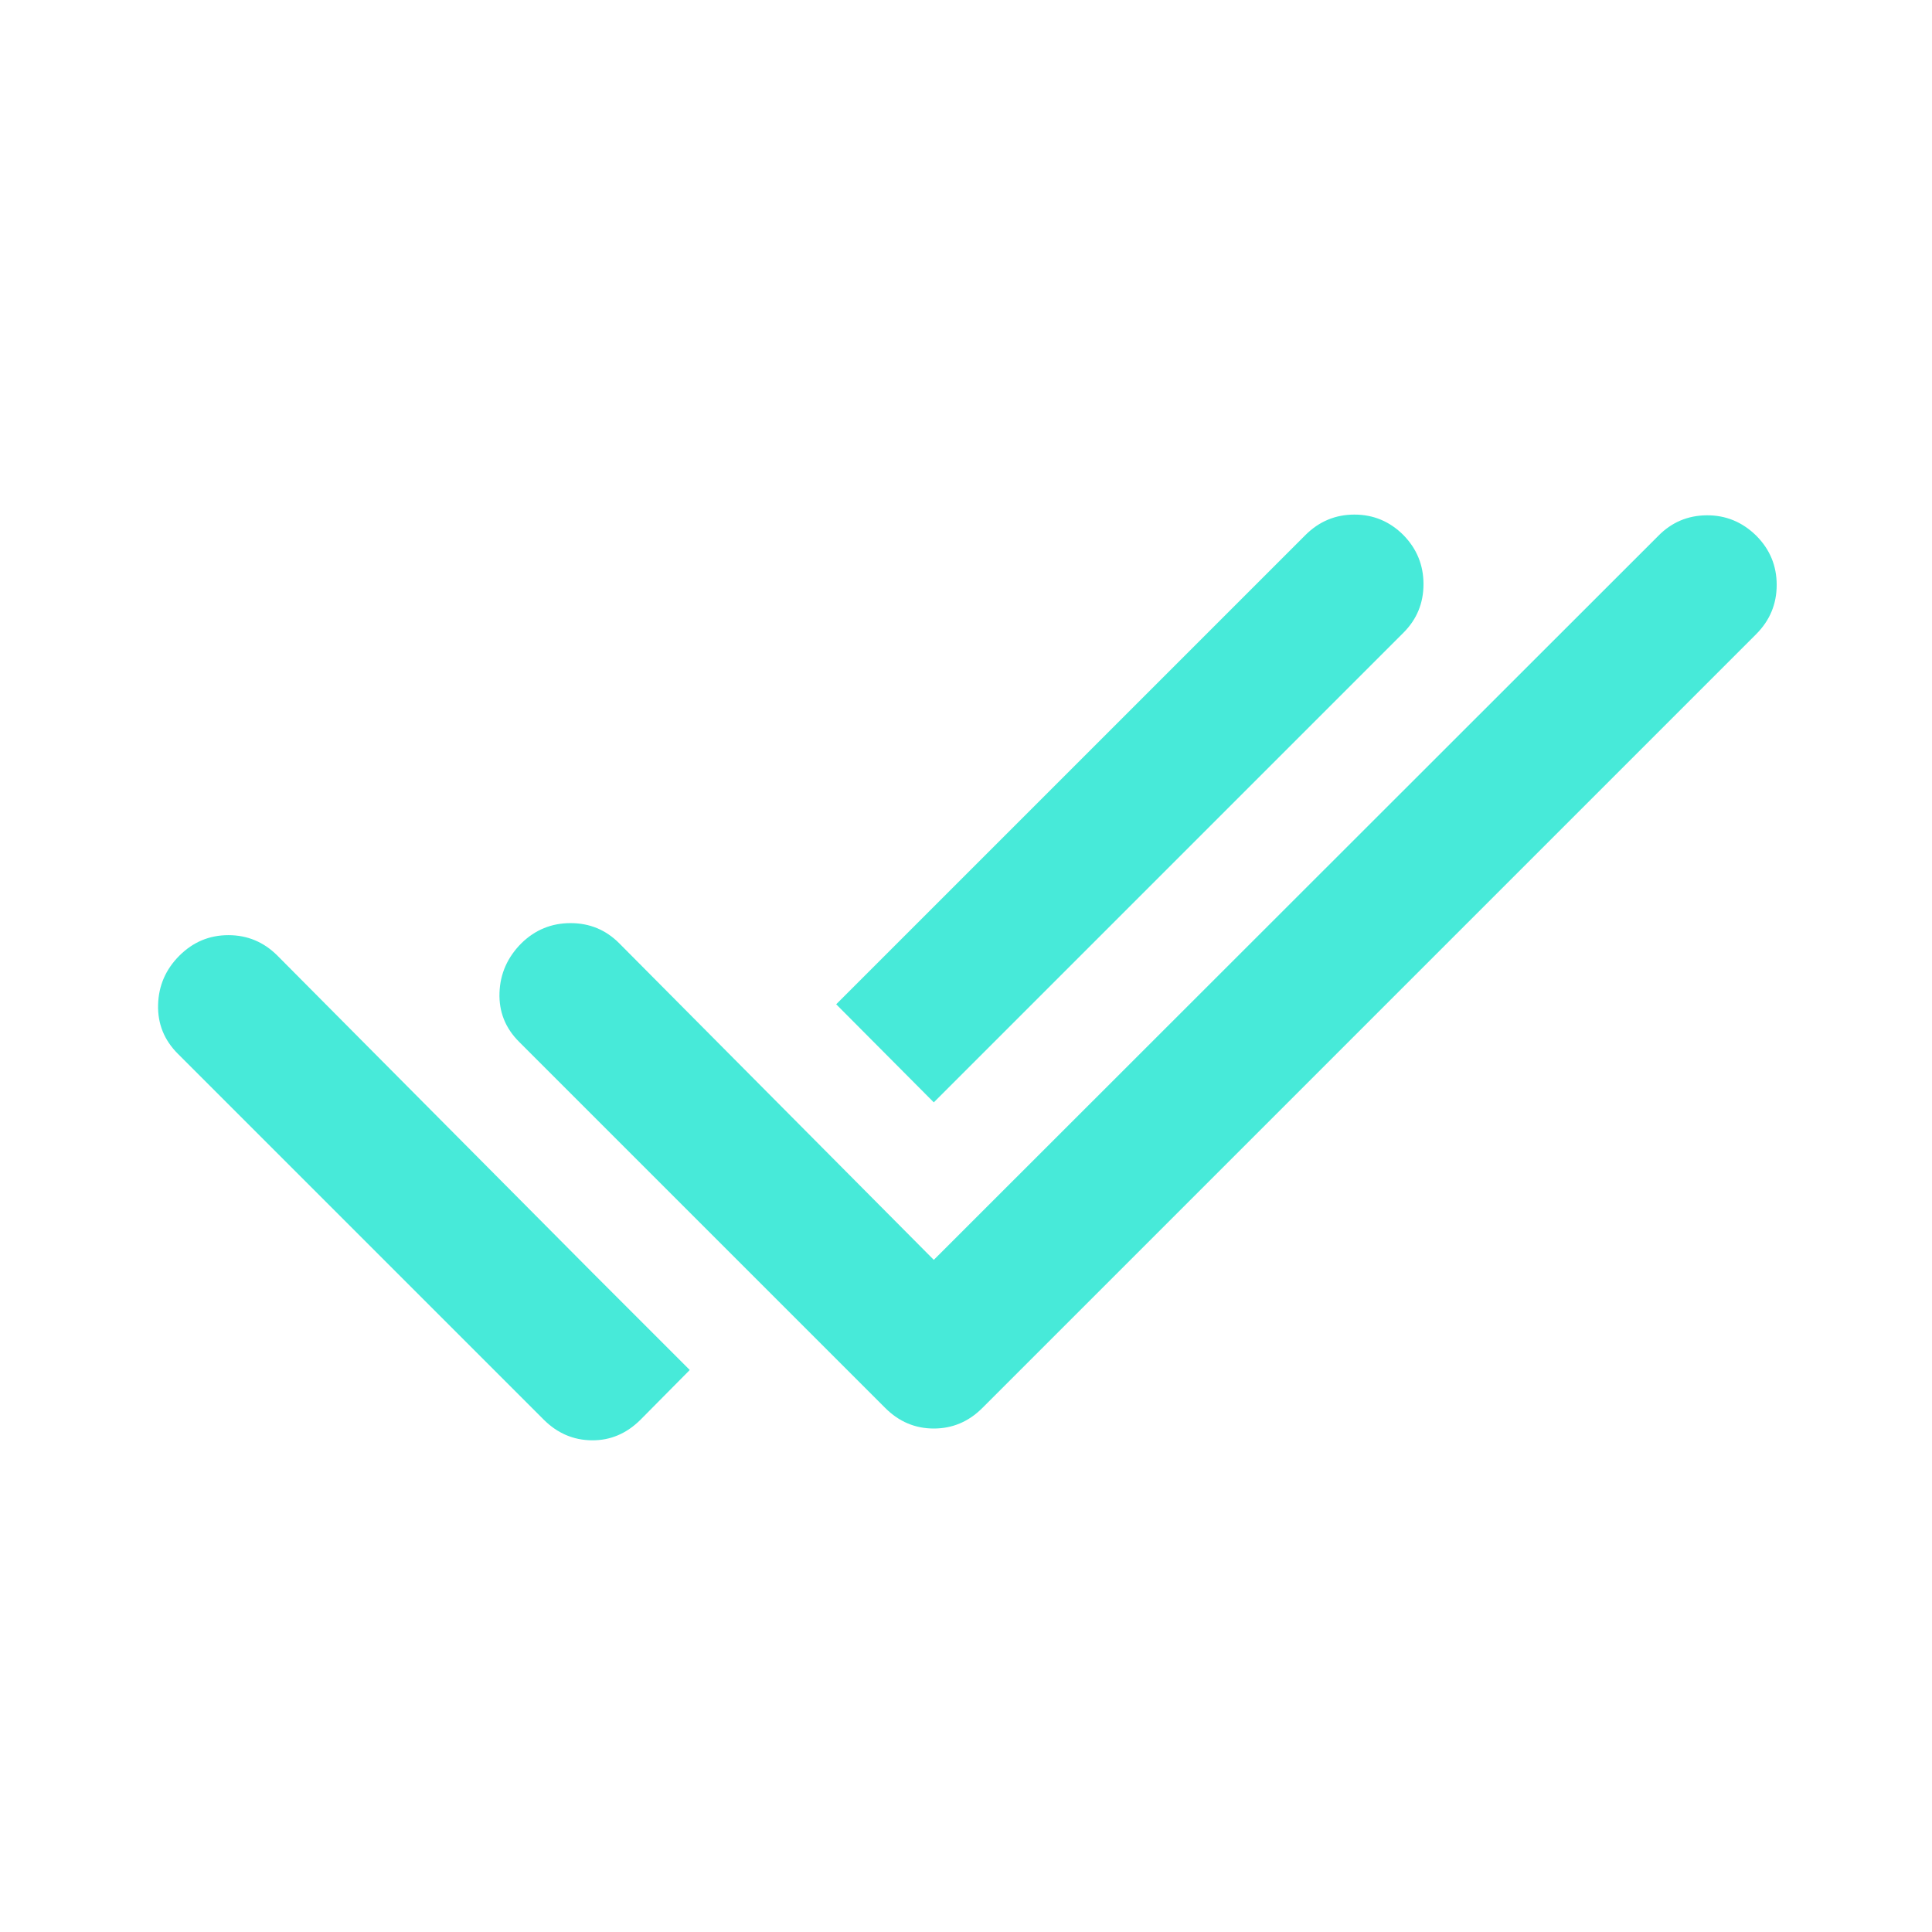
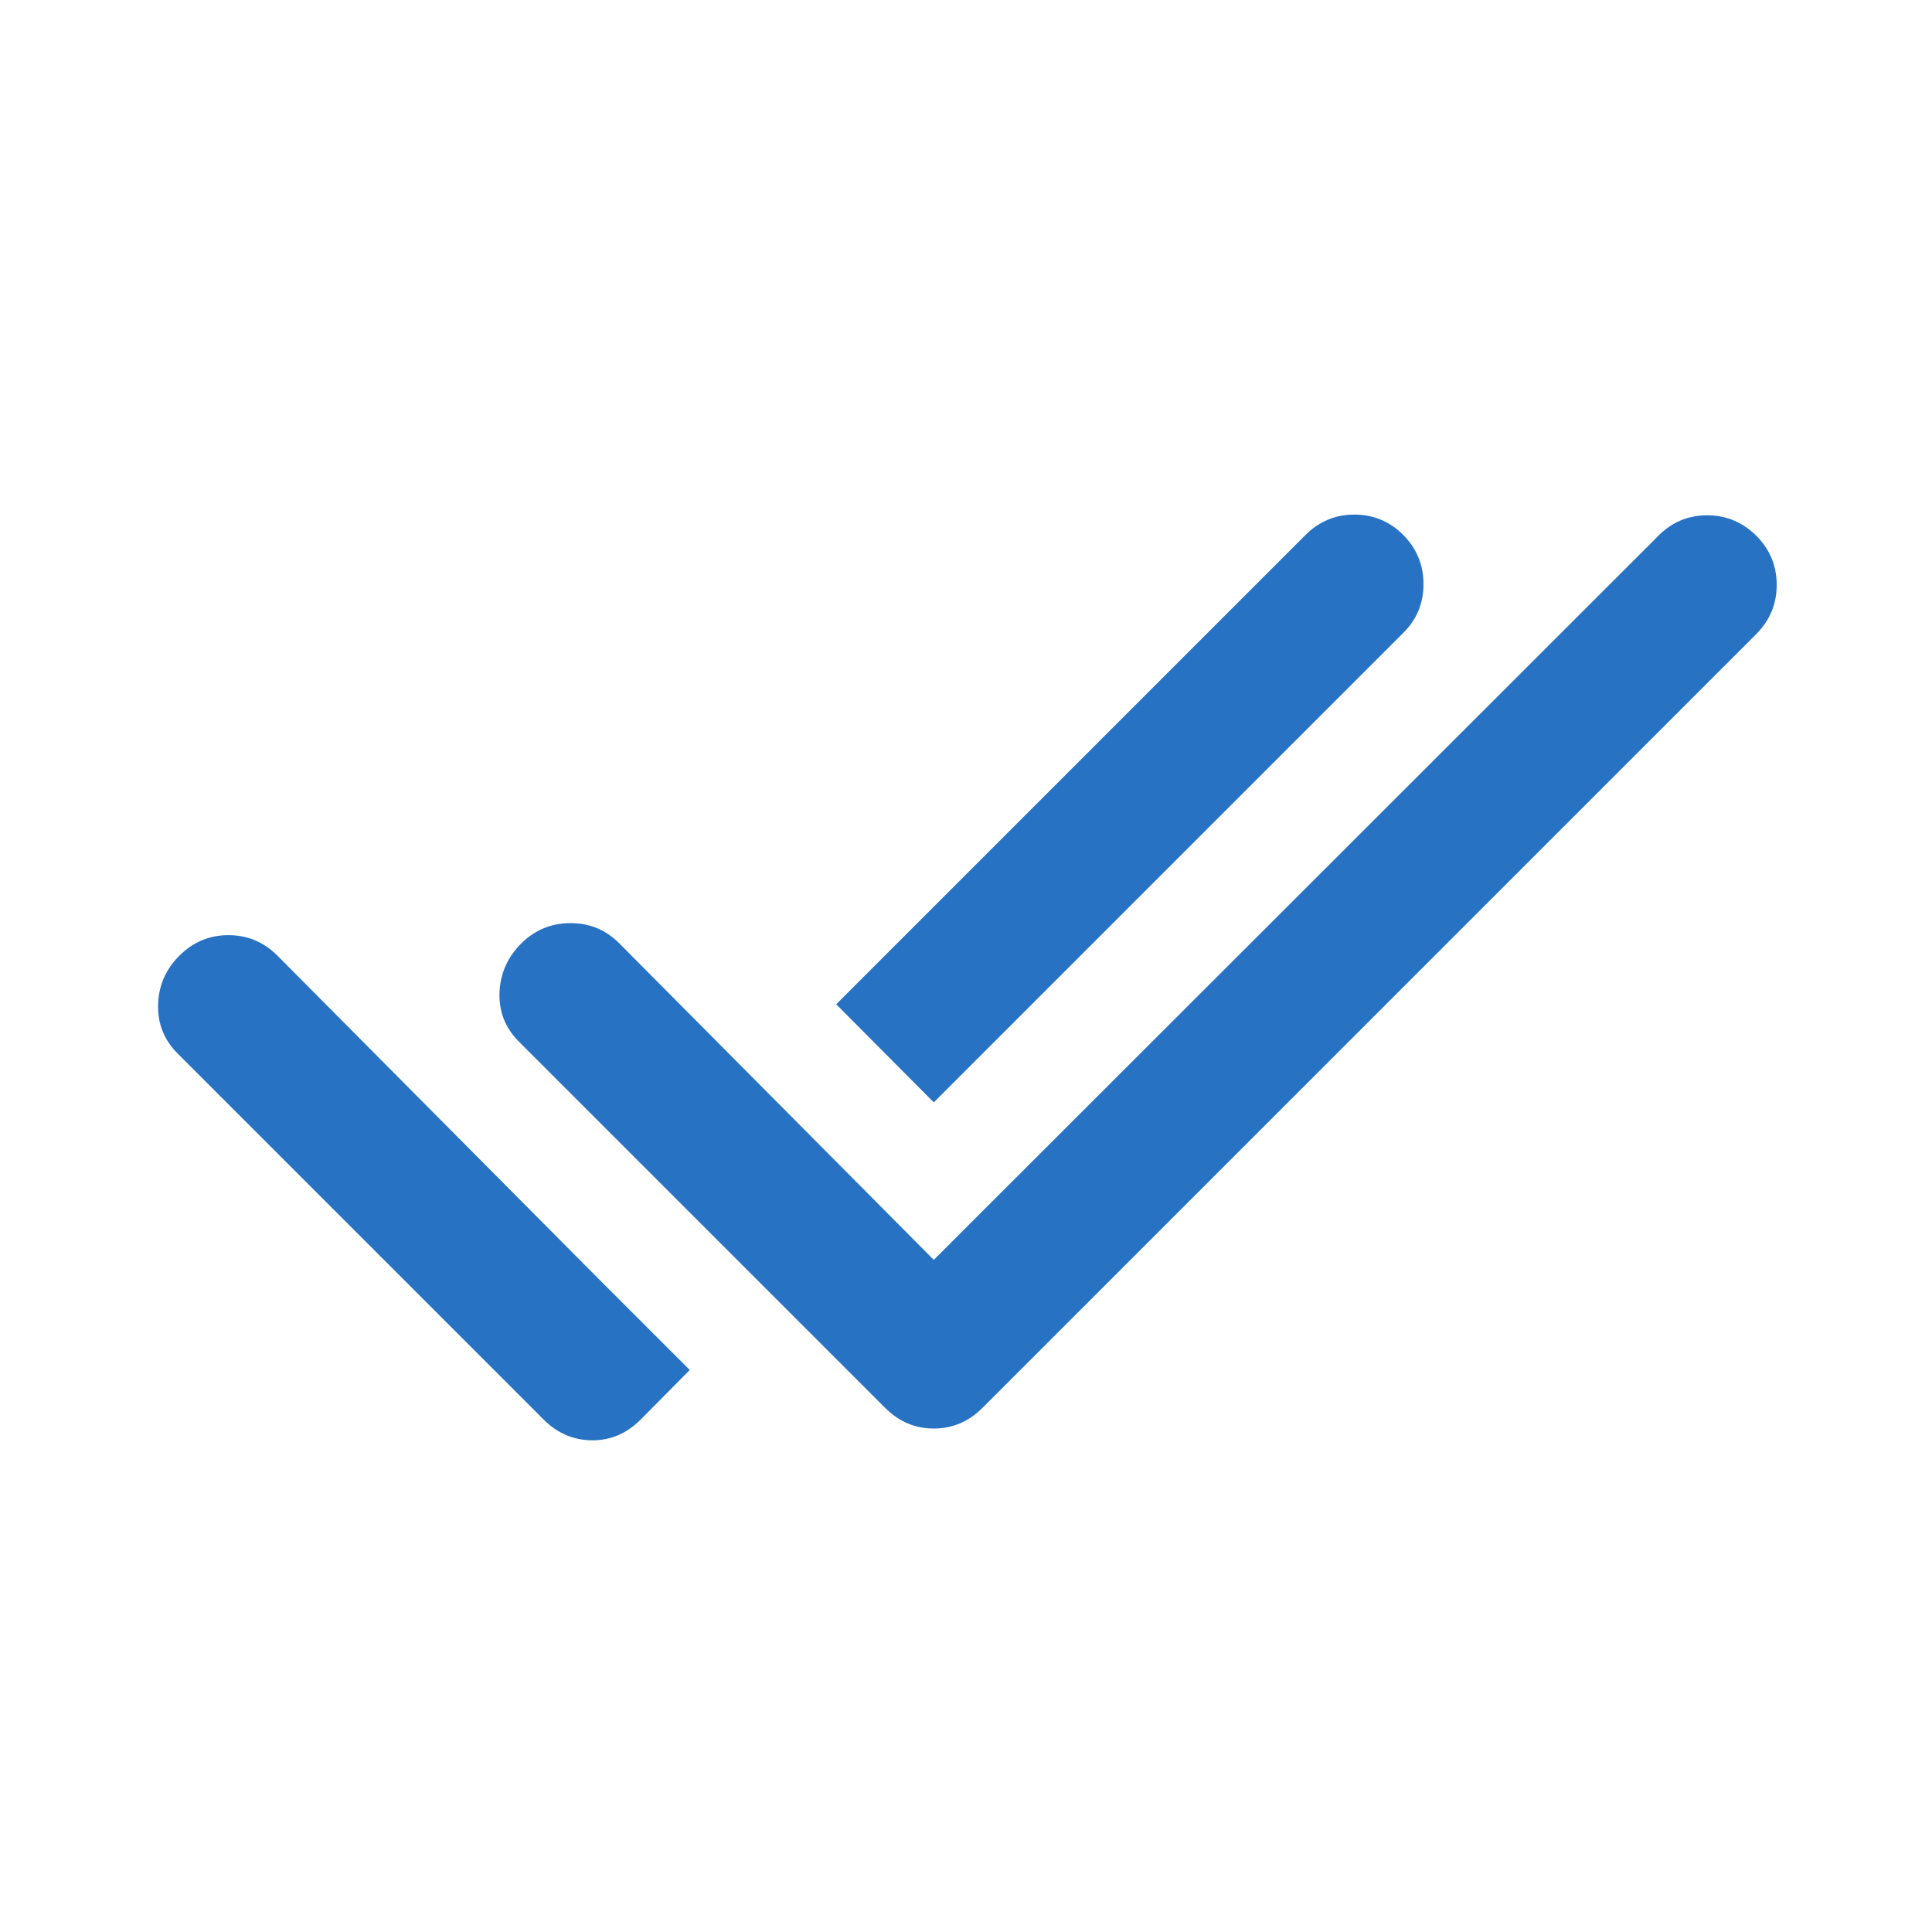
- <svg xmlns="http://www.w3.org/2000/svg" fill="#47ead9" height="48" viewBox="0 -960 960 960" width="48">
+ <svg xmlns="http://www.w3.org/2000/svg" fill="#2772c3" height="48" viewBox="0 -960 960 960" width="48">
  <path d="M270.13-254.63 88.37-436.391q-10.196-10.196-9.816-24.37.38-14.174 10.576-24.369 10.196-10.196 24.37-10.196 14.174 0 24.37 10.196L294-328l48.739 48.739-24.391 24.631q-10.435 10.435-24.228 10.315-13.794-.12-23.99-10.315Zm169.761-5.74-182-182q-10.195-10.195-9.695-24.369t10.934-24.609q10.196-9.956 24.37-9.956 14.174 0 24.13 9.956L464-333.978 823.891-693.63q9.957-10.196 24.131-10.316 14.174-.119 24.608 10.076 10.196 10.196 10.196 24.49 0 14.293-10.196 24.489L488.109-260.37Q477.913-250.174 464-250.174q-13.913 0-24.109-10.196ZM464-412.239l-48.5-48.739 233.13-233.131q10.196-10.195 24.37-10.195 14.174 0 24.37 10.195 9.956 10.196 9.956 24.37 0 14.174-9.956 24.13L464-412.239Z" />
</svg>
